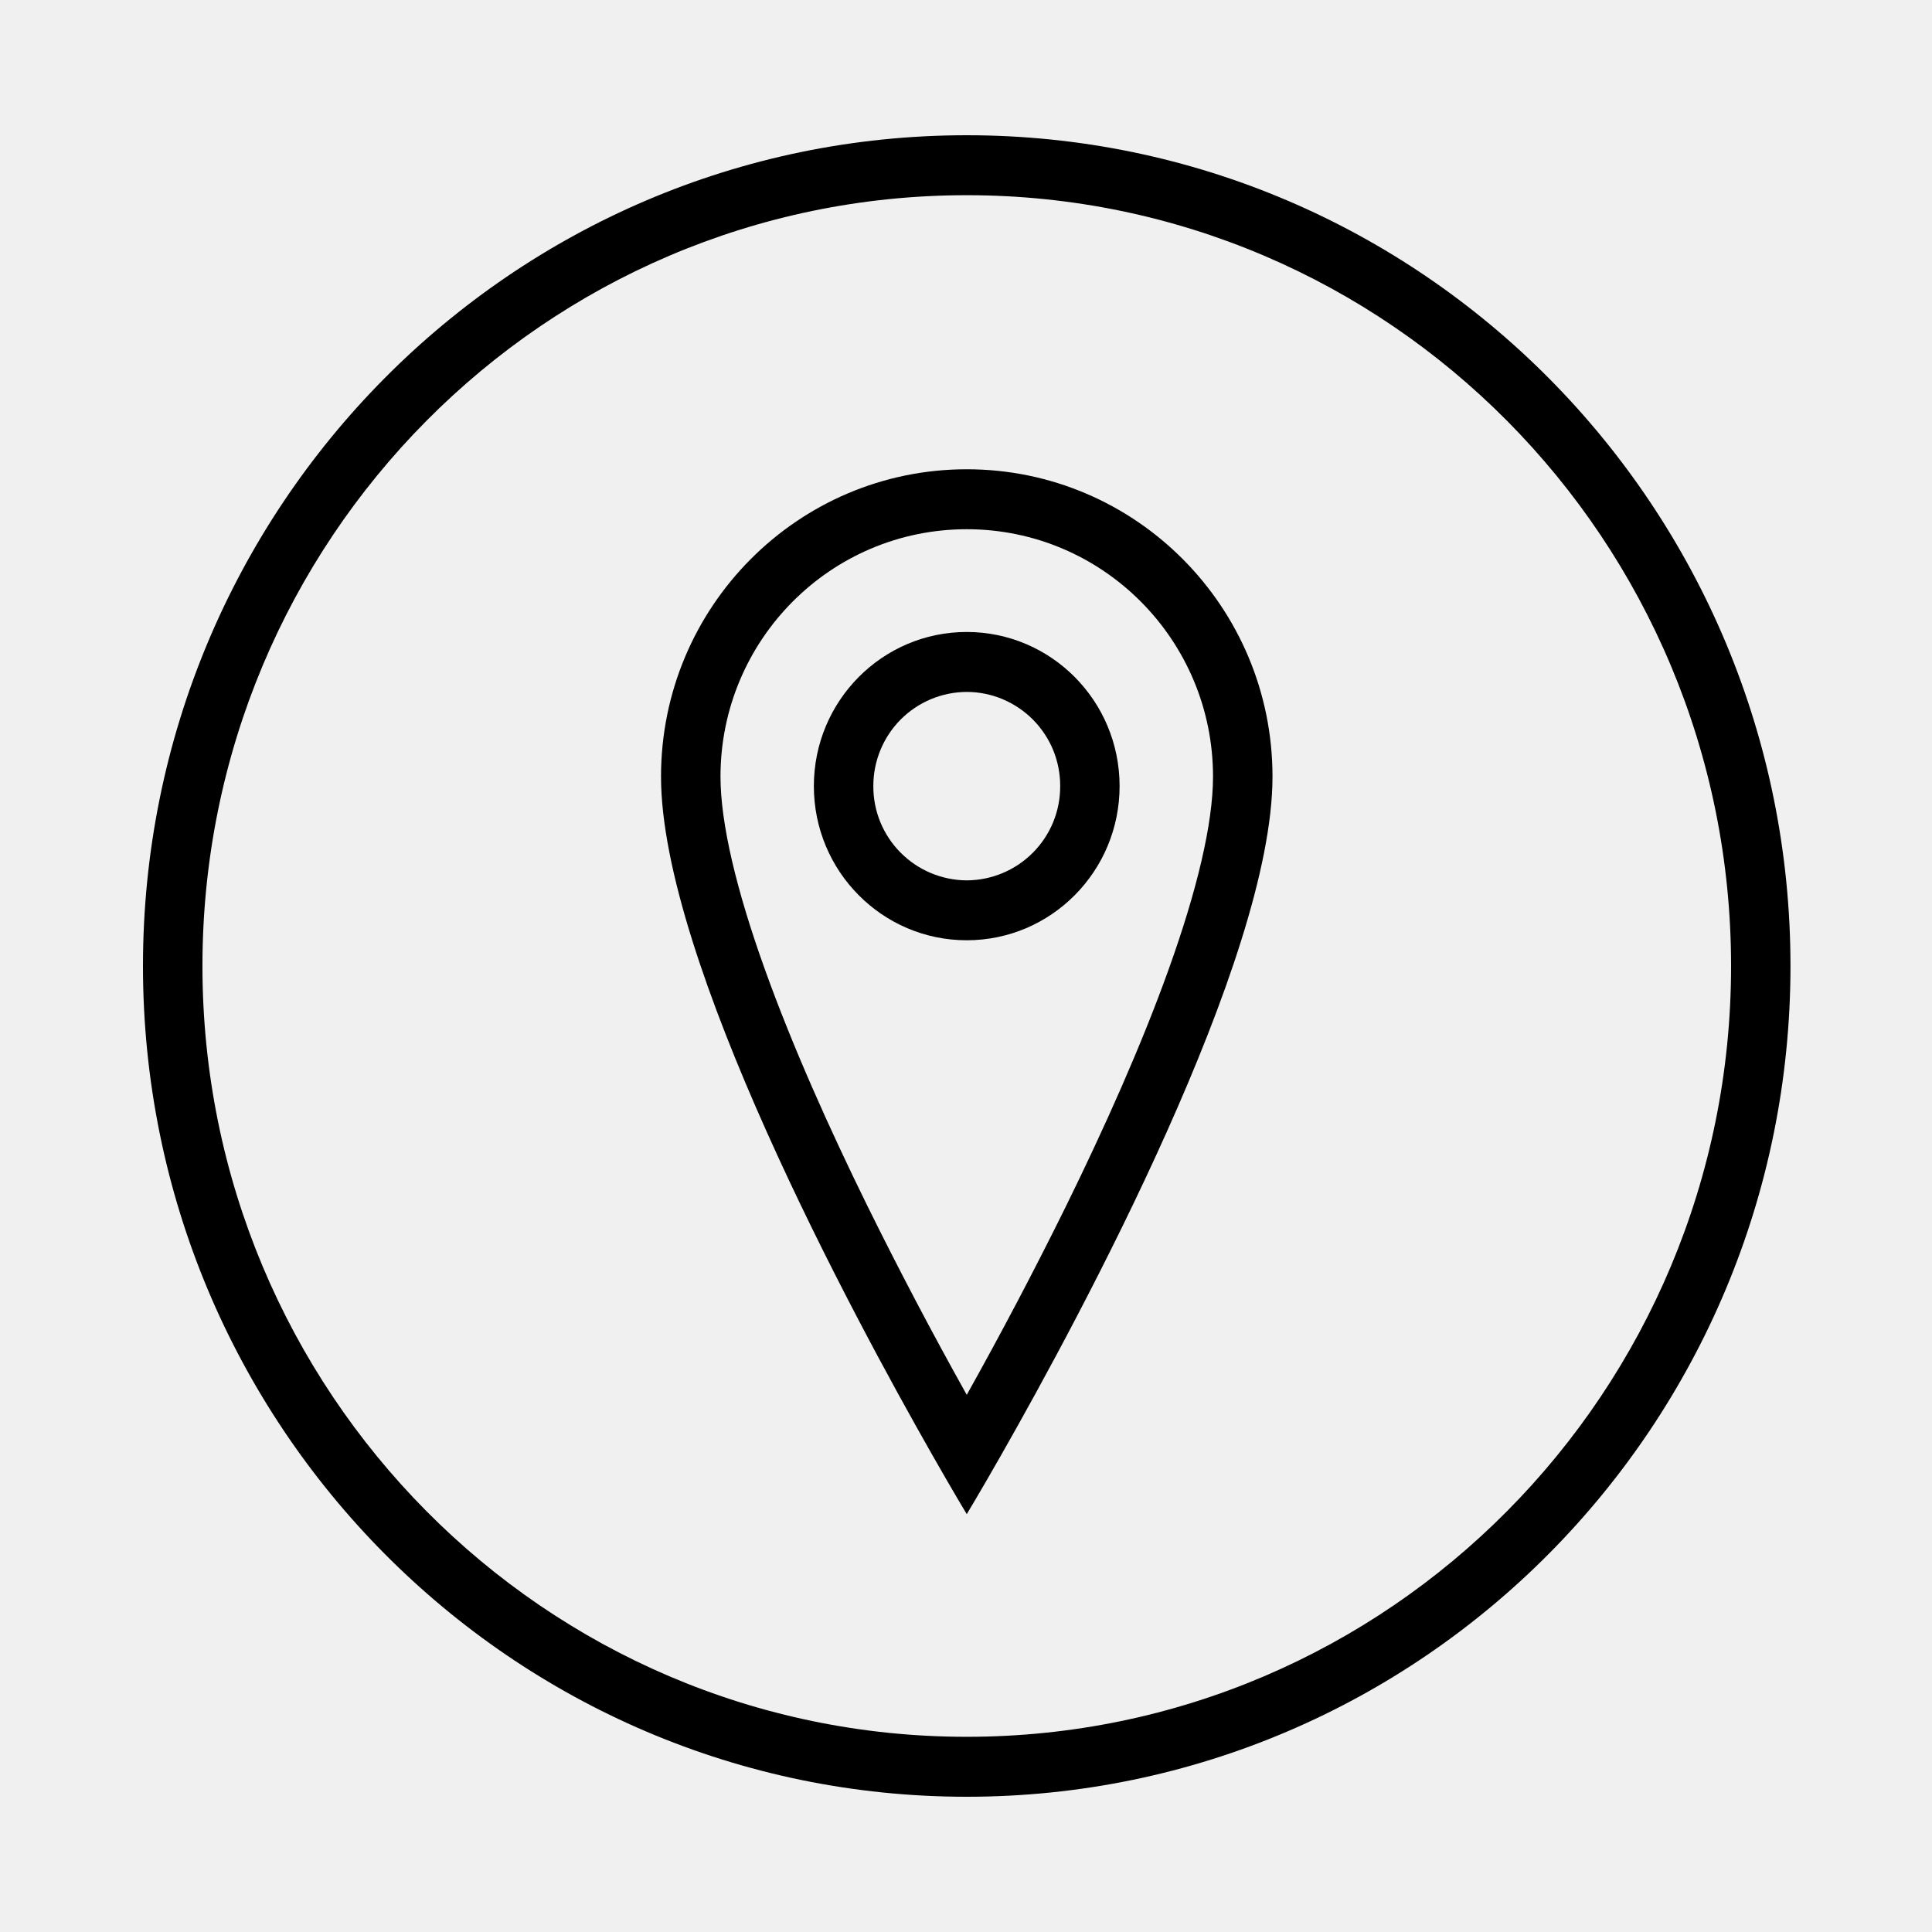
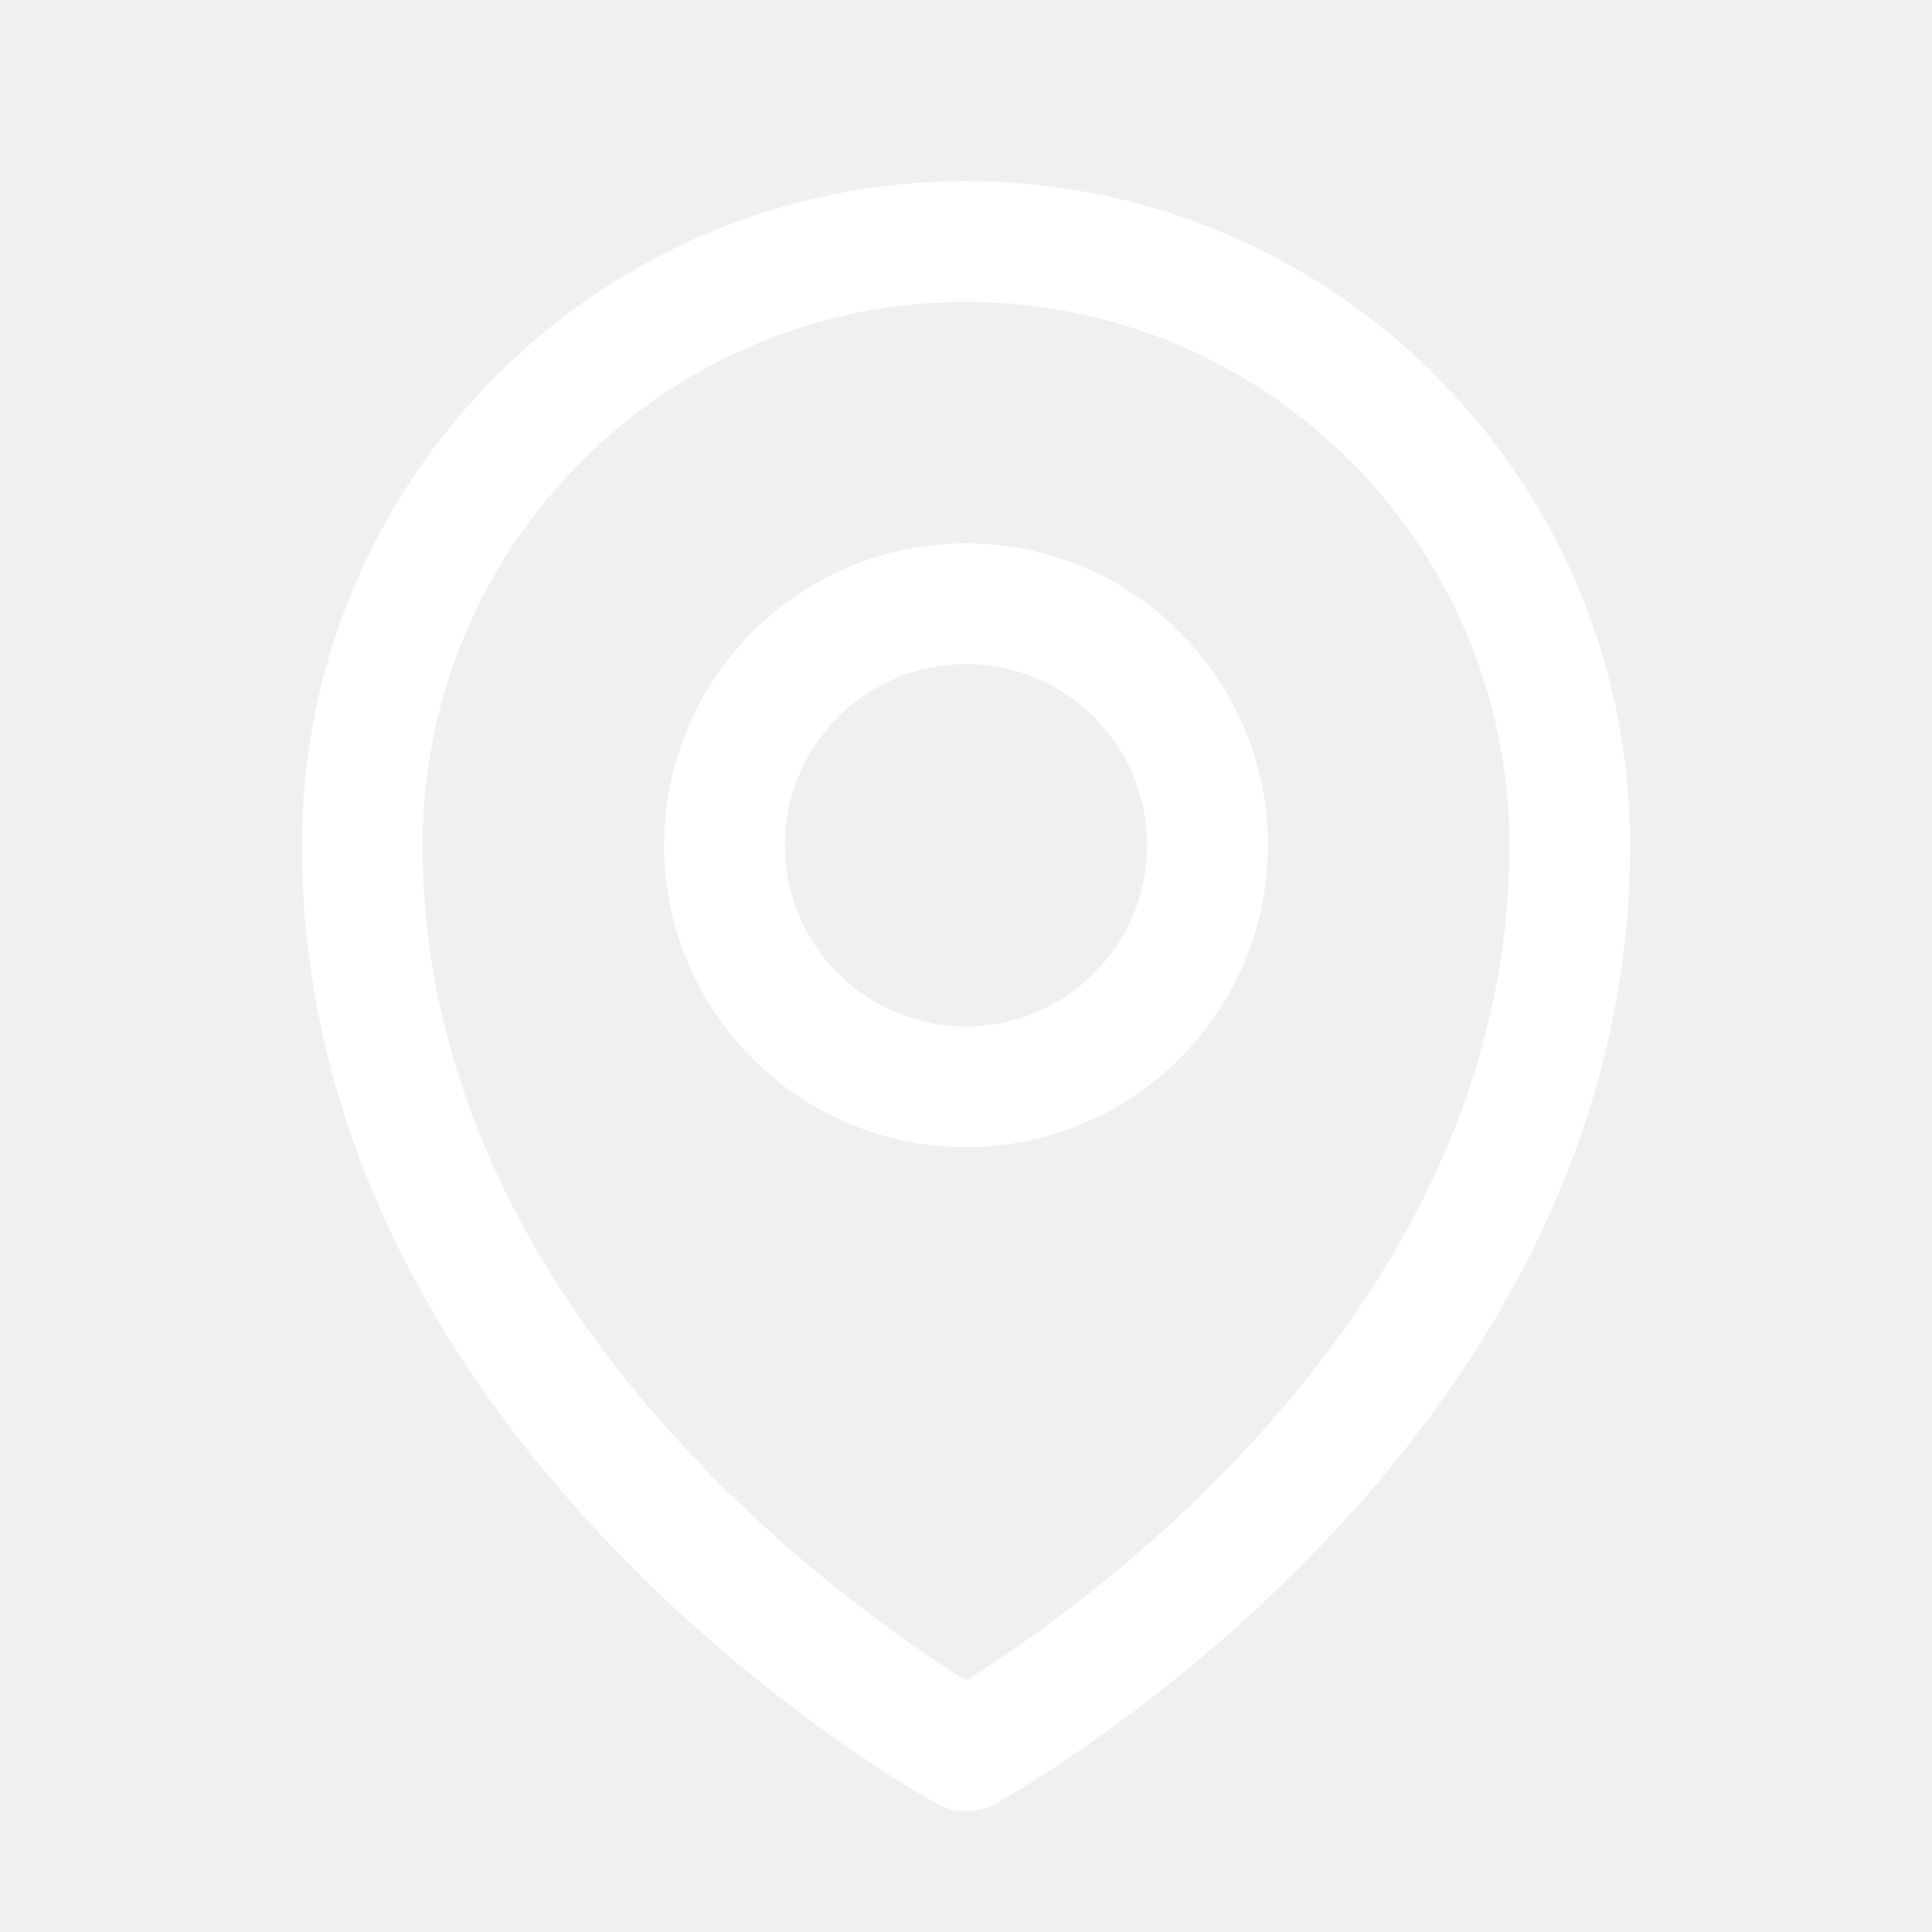
- <svg xmlns="http://www.w3.org/2000/svg" width="28" height="28" viewBox="0 0 28 28" fill="none">
-   <g clip-path="url(#clip0_30_9971)">
-     <g clip-path="url(#clip1_30_9971)">
-       <path fill-rule="evenodd" clip-rule="evenodd" d="M14.011 25.171C20.128 25.171 25.088 20.169 25.088 14C25.088 7.83 20.128 2.829 14.011 2.829C7.893 2.829 2.934 7.83 2.934 14C2.934 20.169 7.893 25.171 14.01 25.171M14.01 26.04C20.604 26.04 25.949 20.649 25.949 14C25.949 7.351 20.604 1.96 14.01 1.96C7.417 1.96 2.072 7.351 2.072 14C2.072 20.649 7.417 26.04 14.011 26.04" fill="black" />
-       <path fill-rule="evenodd" clip-rule="evenodd" d="M14.011 12.759C14.19 12.758 14.367 12.722 14.531 12.653C14.696 12.584 14.845 12.483 14.971 12.356C15.097 12.229 15.196 12.079 15.264 11.914C15.331 11.749 15.366 11.572 15.365 11.393C15.366 11.214 15.331 11.038 15.264 10.872C15.196 10.707 15.096 10.557 14.971 10.43C14.845 10.303 14.695 10.203 14.531 10.133C14.366 10.064 14.189 10.028 14.011 10.028C13.65 10.029 13.305 10.174 13.051 10.43C12.798 10.686 12.656 11.033 12.657 11.393C12.656 11.572 12.691 11.749 12.758 11.914C12.826 12.079 12.925 12.229 13.051 12.356C13.177 12.483 13.326 12.584 13.491 12.653C13.656 12.722 13.832 12.758 14.011 12.759M14.011 13.627C15.234 13.627 16.226 12.627 16.226 11.393C16.226 10.159 15.234 9.159 14.01 9.159C12.787 9.159 11.795 10.159 11.795 11.393C11.795 12.627 12.787 13.627 14.01 13.627" fill="black" />
-       <path fill-rule="evenodd" clip-rule="evenodd" d="M16.939 14.043C17.347 12.906 17.58 11.936 17.58 11.255C17.58 9.278 15.985 7.67 14.011 7.67C12.037 7.67 10.442 9.277 10.442 11.255C10.442 11.936 10.675 12.906 11.083 14.043C11.483 15.16 12.021 16.359 12.568 17.471C13.025 18.397 13.506 19.312 14.011 20.215C14.516 19.312 14.997 18.398 15.454 17.471C16 16.359 16.539 15.16 16.939 14.043ZM14.509 21.089C15.667 19.056 18.442 13.907 18.442 11.255C18.442 8.795 16.458 6.801 14.011 6.801C11.564 6.801 9.58 8.795 9.58 11.255C9.58 13.907 12.355 19.056 13.513 21.089C13.818 21.625 14.011 21.944 14.011 21.944C14.011 21.944 14.204 21.625 14.509 21.089" fill="black" />
-     </g>
-   </g>
-   <defs>
-     <clipPath id="clip0_30_9971">
-       <rect width="28" height="28" fill="white" />
-     </clipPath>
-     <clipPath id="clip1_30_9971">
-       <rect width="28" height="28" fill="white" />
-     </clipPath>
-   </defs>
+ <svg xmlns="http://www.w3.org/2000/svg" width="24" height="24" viewBox="0 0 24 24" fill="none">
+   <path fill-rule="evenodd" clip-rule="evenodd" d="M12 3.75C8.272 3.75 5.25 6.772 5.25 10.5C5.25 13.796 6.981 16.43 8.787 18.279C9.685 19.199 10.585 19.907 11.261 20.384C11.559 20.595 11.812 20.759 12 20.877C12.188 20.759 12.441 20.595 12.739 20.384C13.415 19.907 14.315 19.199 15.213 18.279C17.019 16.43 18.75 13.796 18.75 10.5C18.75 6.772 15.728 3.75 12 3.75ZM12 21.75C11.64 22.408 11.639 22.408 11.639 22.407L11.636 22.406L11.63 22.403L11.611 22.392C11.594 22.382 11.57 22.369 11.54 22.351C11.479 22.316 11.393 22.265 11.284 22.198C11.068 22.065 10.761 21.868 10.395 21.609C9.665 21.093 8.69 20.327 7.713 19.327C5.769 17.337 3.75 14.346 3.75 10.5C3.75 5.944 7.444 2.25 12 2.25C16.556 2.25 20.25 5.944 20.25 10.5C20.25 14.346 18.231 17.337 16.287 19.327C15.31 20.327 14.335 21.093 13.605 21.609C13.239 21.868 12.932 22.065 12.716 22.198C12.607 22.265 12.521 22.316 12.46 22.351C12.43 22.369 12.406 22.382 12.389 22.392L12.37 22.403L12.364 22.406L12.362 22.407C12.361 22.407 12.36 22.408 12 21.75ZM12 21.75L12.36 22.408C12.136 22.531 11.864 22.53 11.639 22.407L12 21.75ZM12 8.25C10.757 8.25 9.75 9.257 9.75 10.5C9.75 11.743 10.757 12.75 12 12.75C13.243 12.75 14.25 11.743 14.25 10.5C14.25 9.257 13.243 8.25 12 8.25ZM8.25 10.5C8.25 8.429 9.929 6.75 12 6.75C14.071 6.75 15.75 8.429 15.75 10.5C15.75 12.571 14.071 14.25 12 14.25C9.929 14.25 8.25 12.571 8.25 10.5Z" fill="white" />
</svg>
